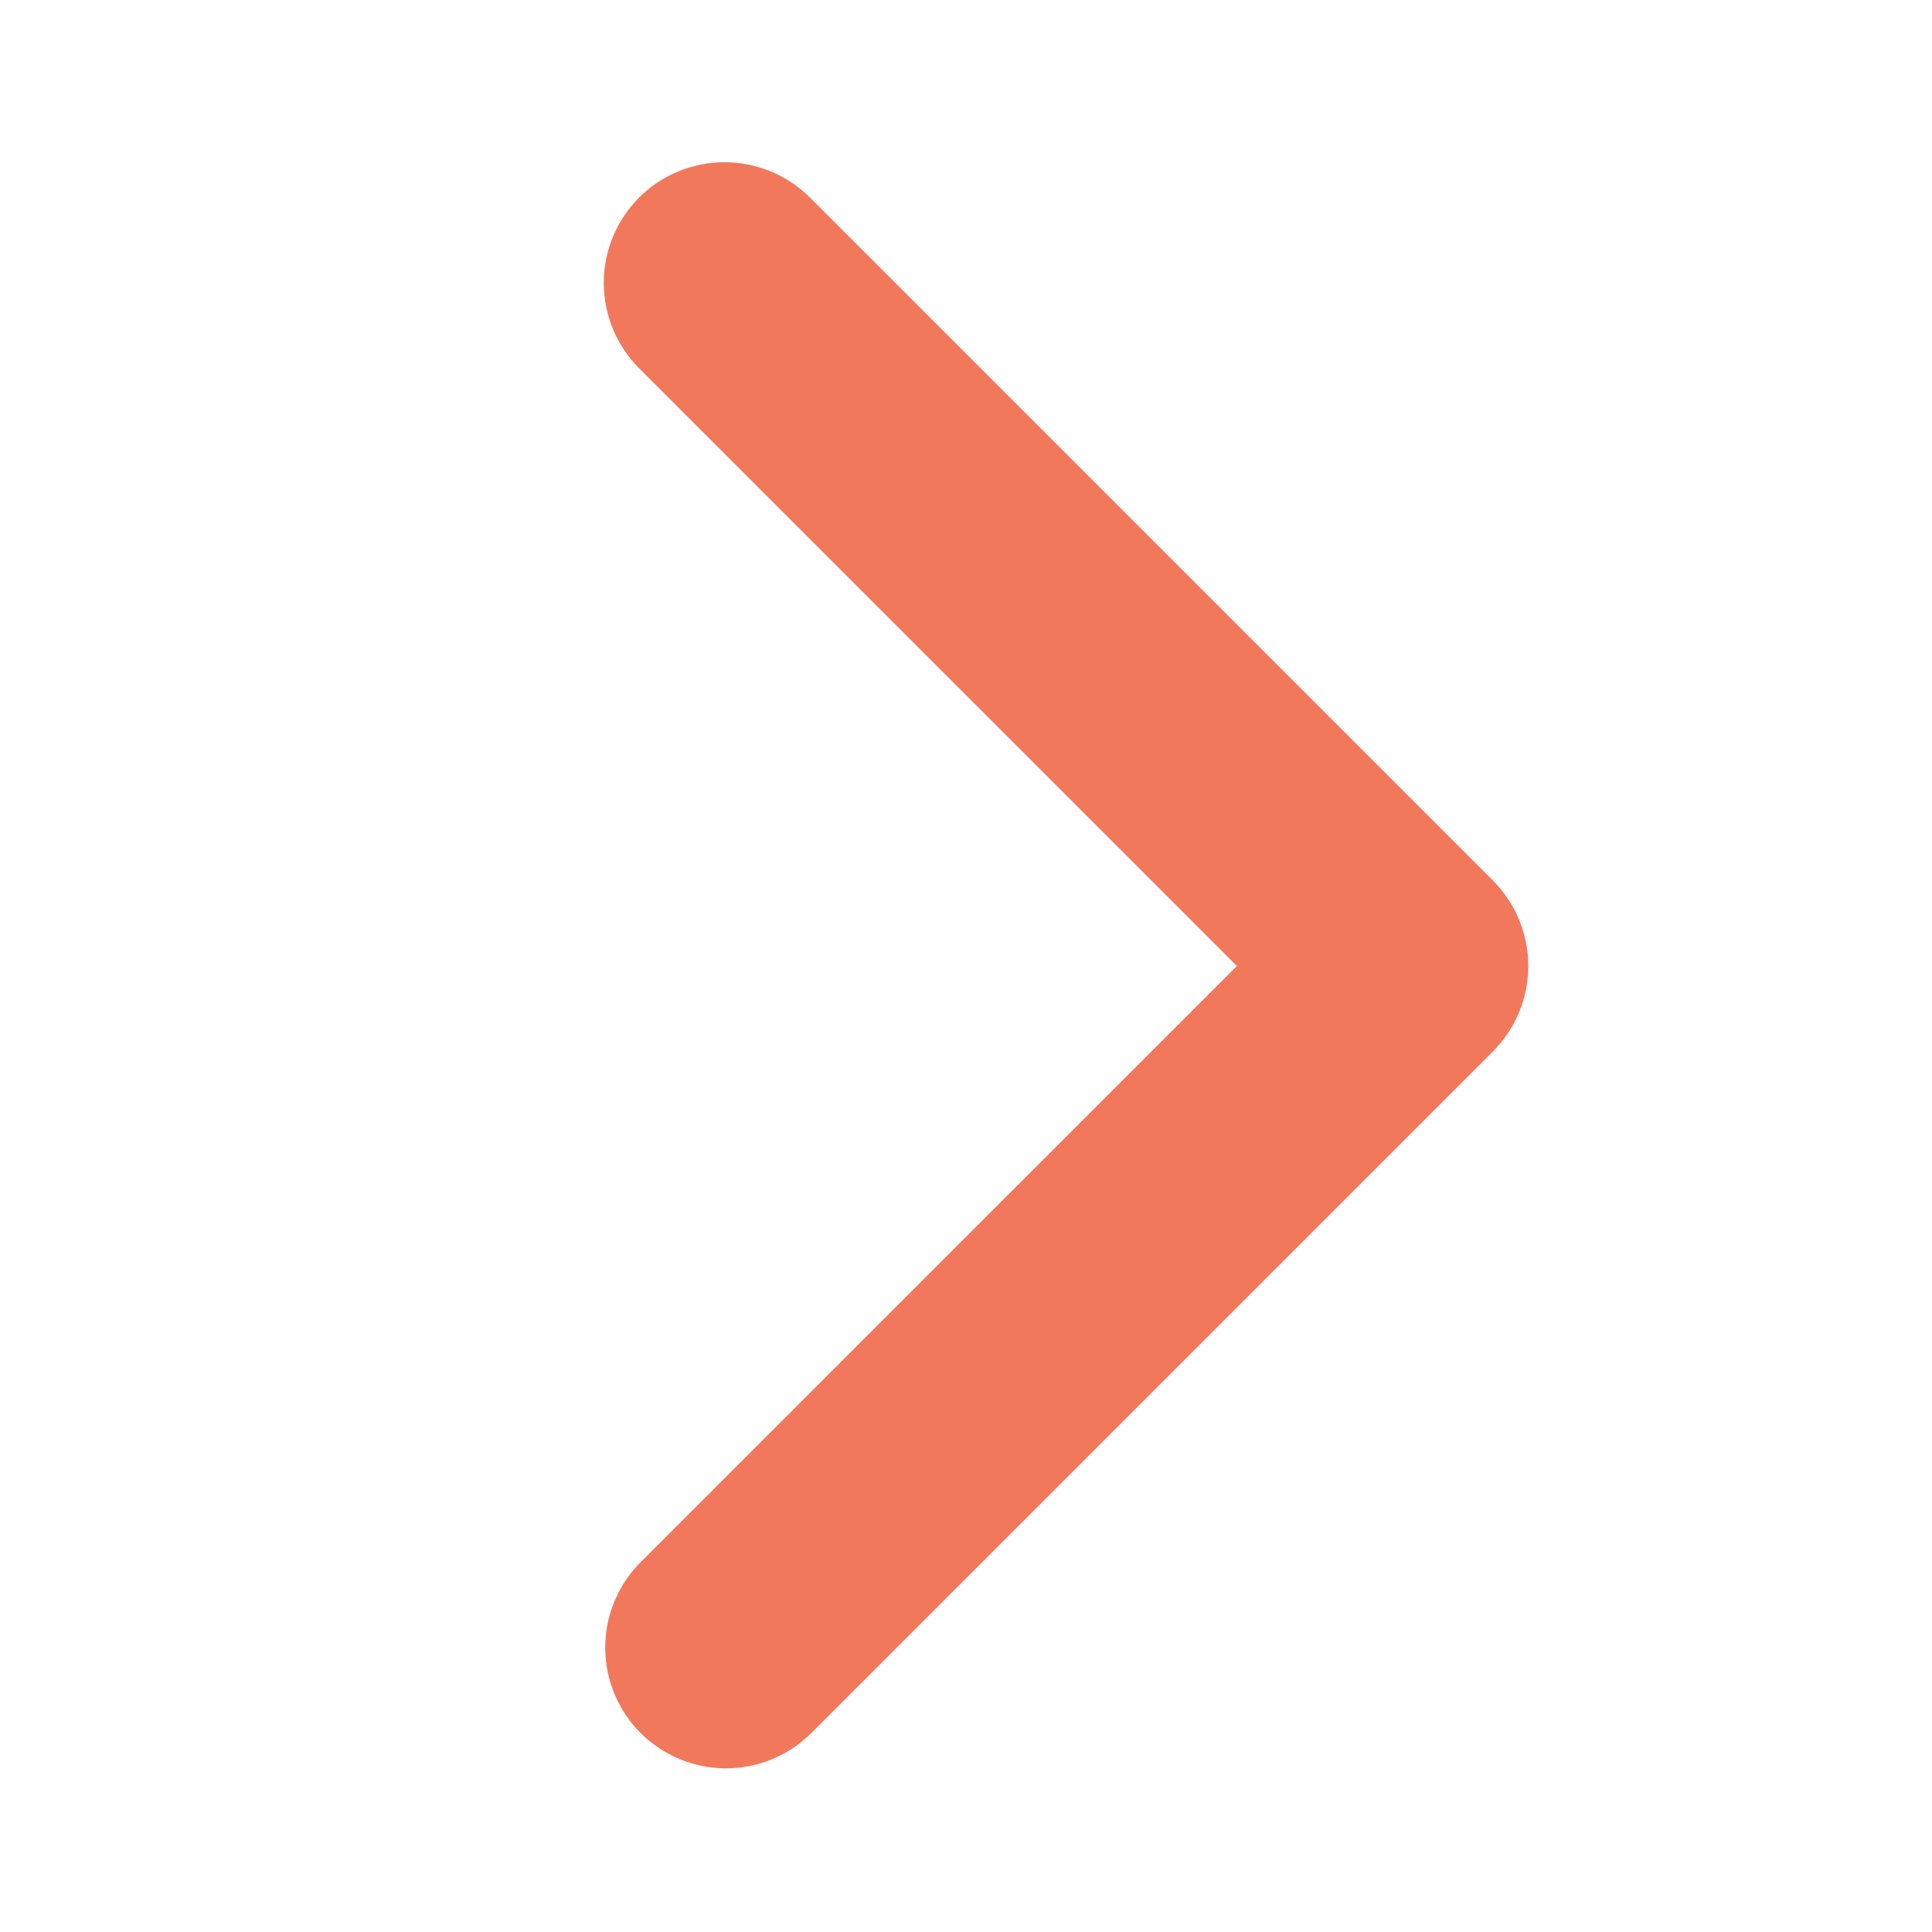
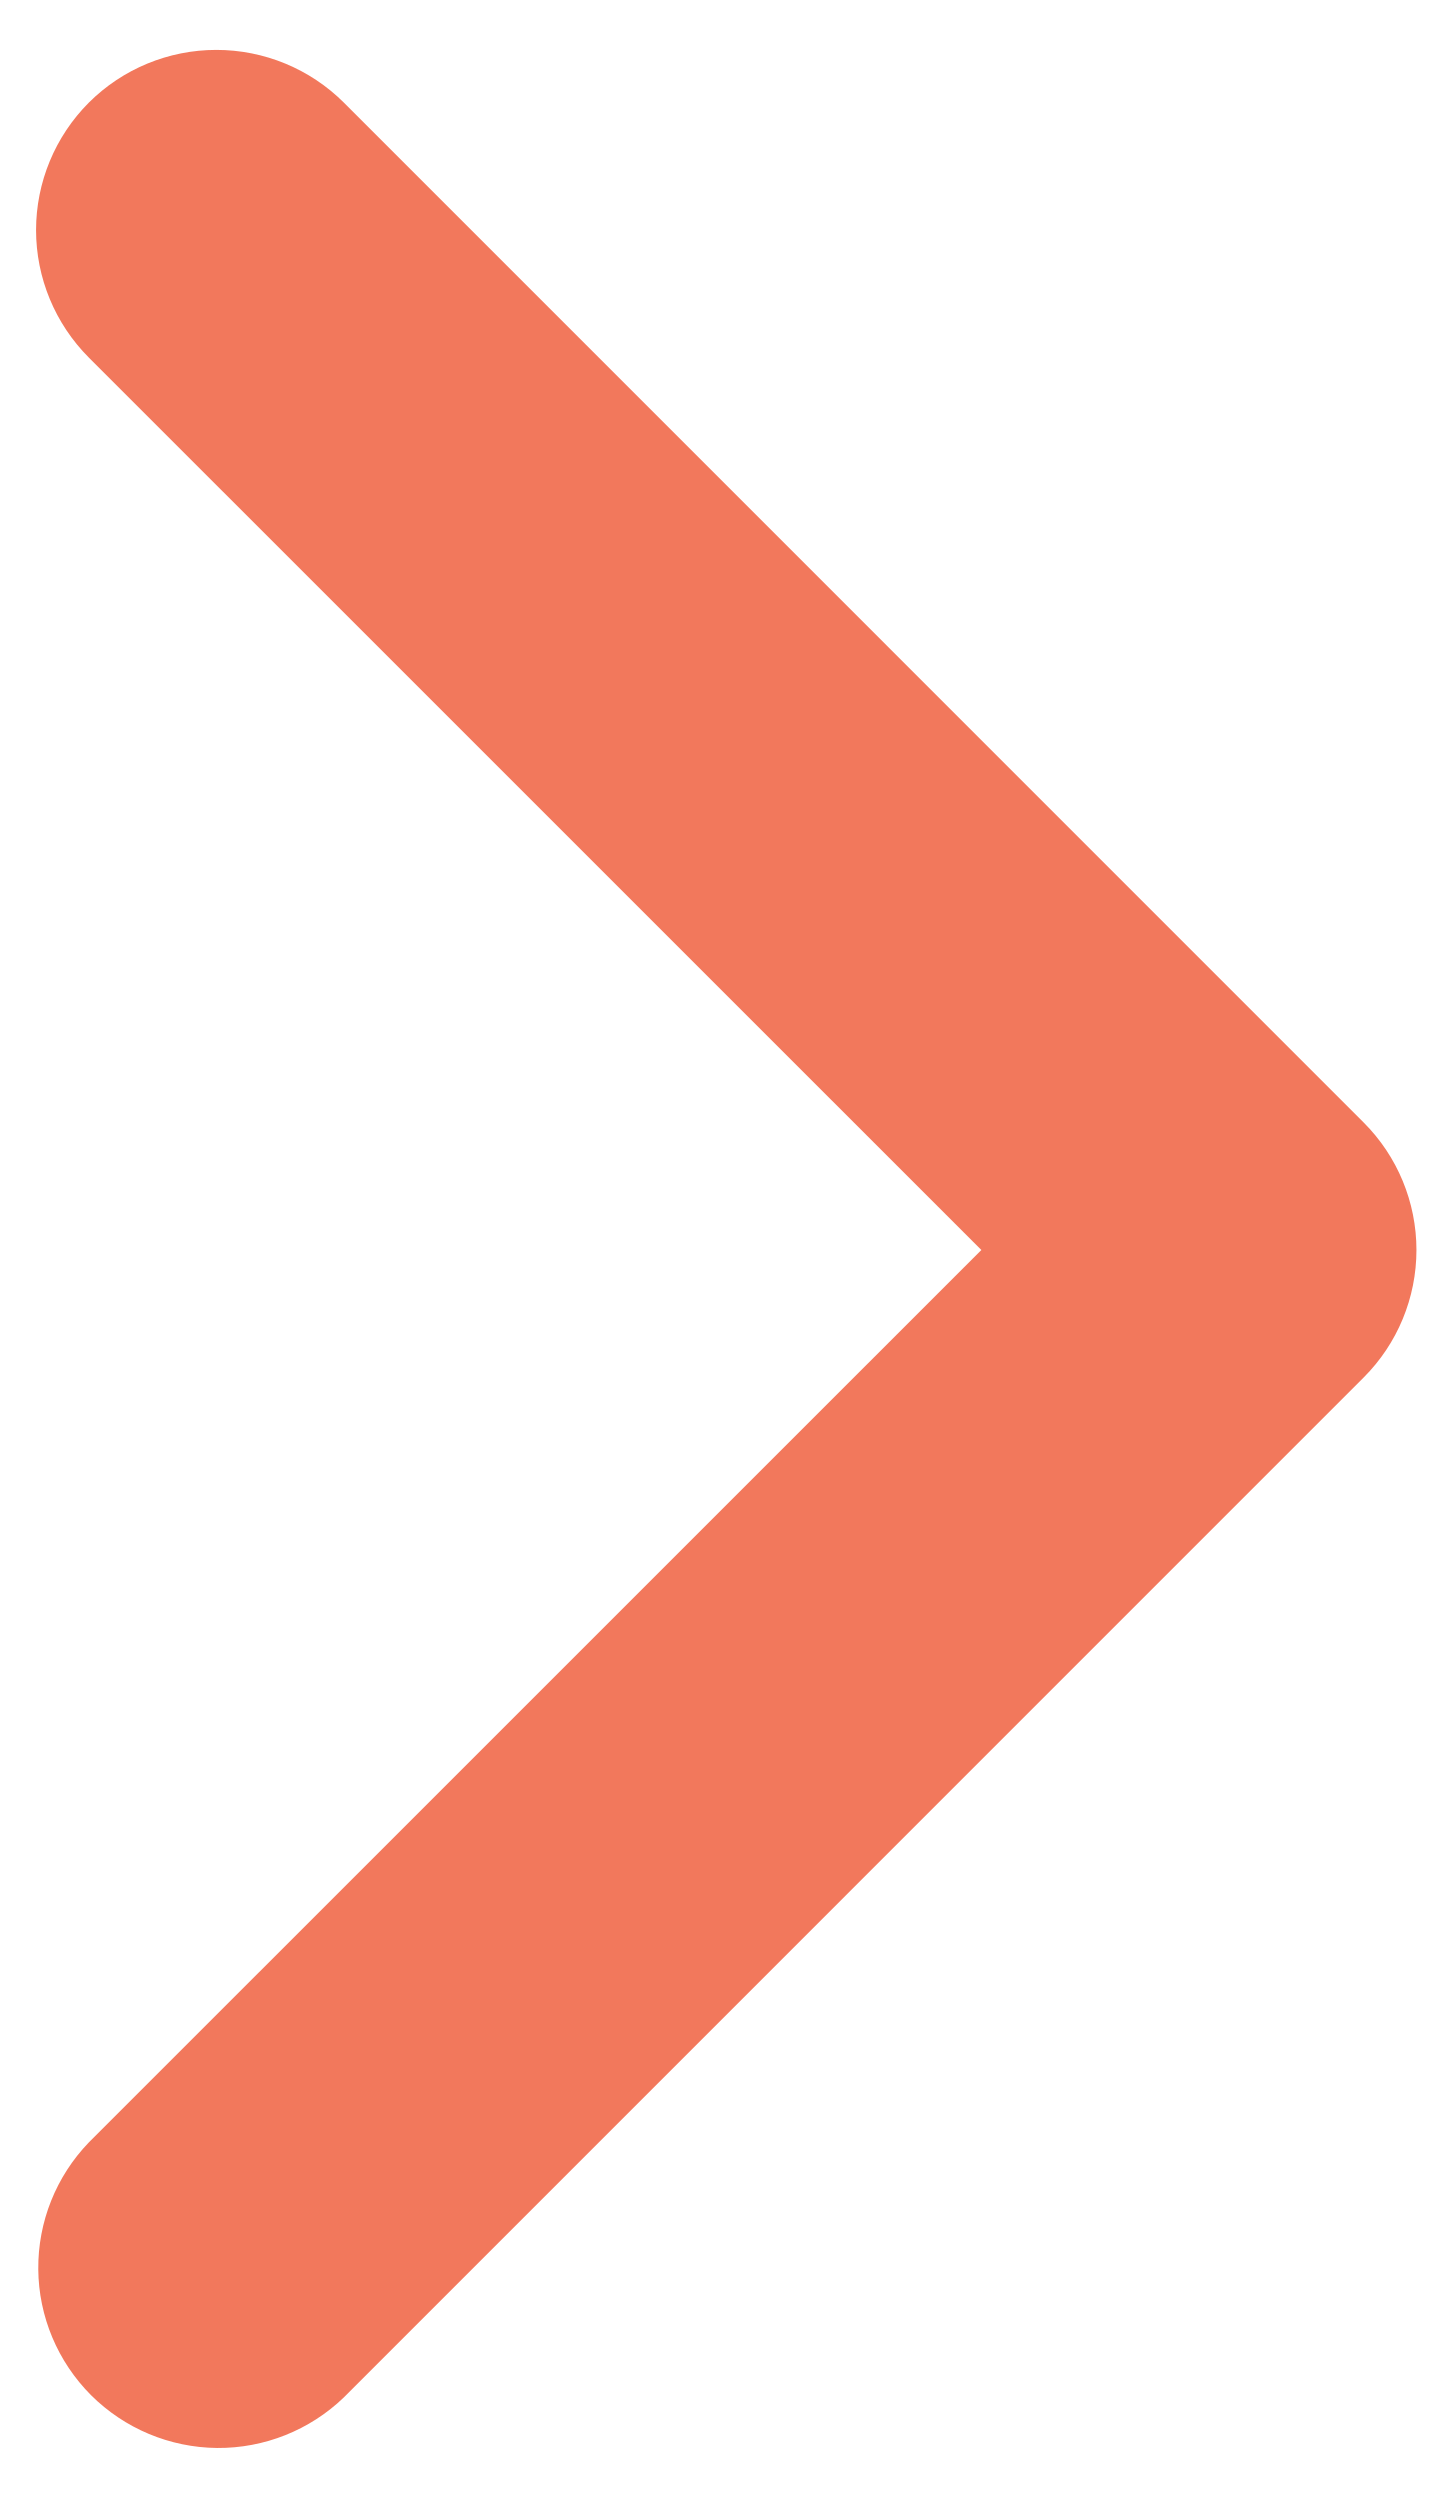
- <svg xmlns="http://www.w3.org/2000/svg" width="30" height="30" viewBox="0 0 30 30" fill="none">
-   <path d="M9.924 3.067C9.573 3.419 9.375 3.896 9.375 4.393C9.375 4.89 9.573 5.367 9.924 5.719L19.206 15L9.924 24.281C9.583 24.635 9.394 25.108 9.398 25.6C9.402 26.092 9.6 26.562 9.947 26.91C10.295 27.257 10.765 27.454 11.257 27.459C11.748 27.463 12.222 27.274 12.576 26.933L23.183 16.326C23.534 15.974 23.731 15.497 23.731 15C23.731 14.503 23.534 14.026 23.183 13.674L12.576 3.067C12.224 2.716 11.747 2.519 11.25 2.519C10.753 2.519 10.276 2.716 9.924 3.067Z" fill="#F2785C" />
+ <svg xmlns="http://www.w3.org/2000/svg" width="15" height="26" viewBox="0 0 15 26" fill="none">
+   <path d="M0.924 1.067C0.573 1.419 0.375 1.896 0.375 2.393C0.375 2.89 0.573 3.367 0.924 3.719L10.206 13L0.924 22.281C0.583 22.635 0.394 23.108 0.398 23.6C0.402 24.092 0.6 24.562 0.947 24.91C1.295 25.257 1.765 25.454 2.257 25.459C2.748 25.463 3.222 25.274 3.576 24.933L14.182 14.326C14.534 13.974 14.731 13.497 14.731 13C14.731 12.503 14.534 12.026 14.182 11.674L3.576 1.067C3.224 0.716 2.747 0.519 2.25 0.519C1.753 0.519 1.276 0.716 0.924 1.067Z" fill="#F2785C" />
</svg>
